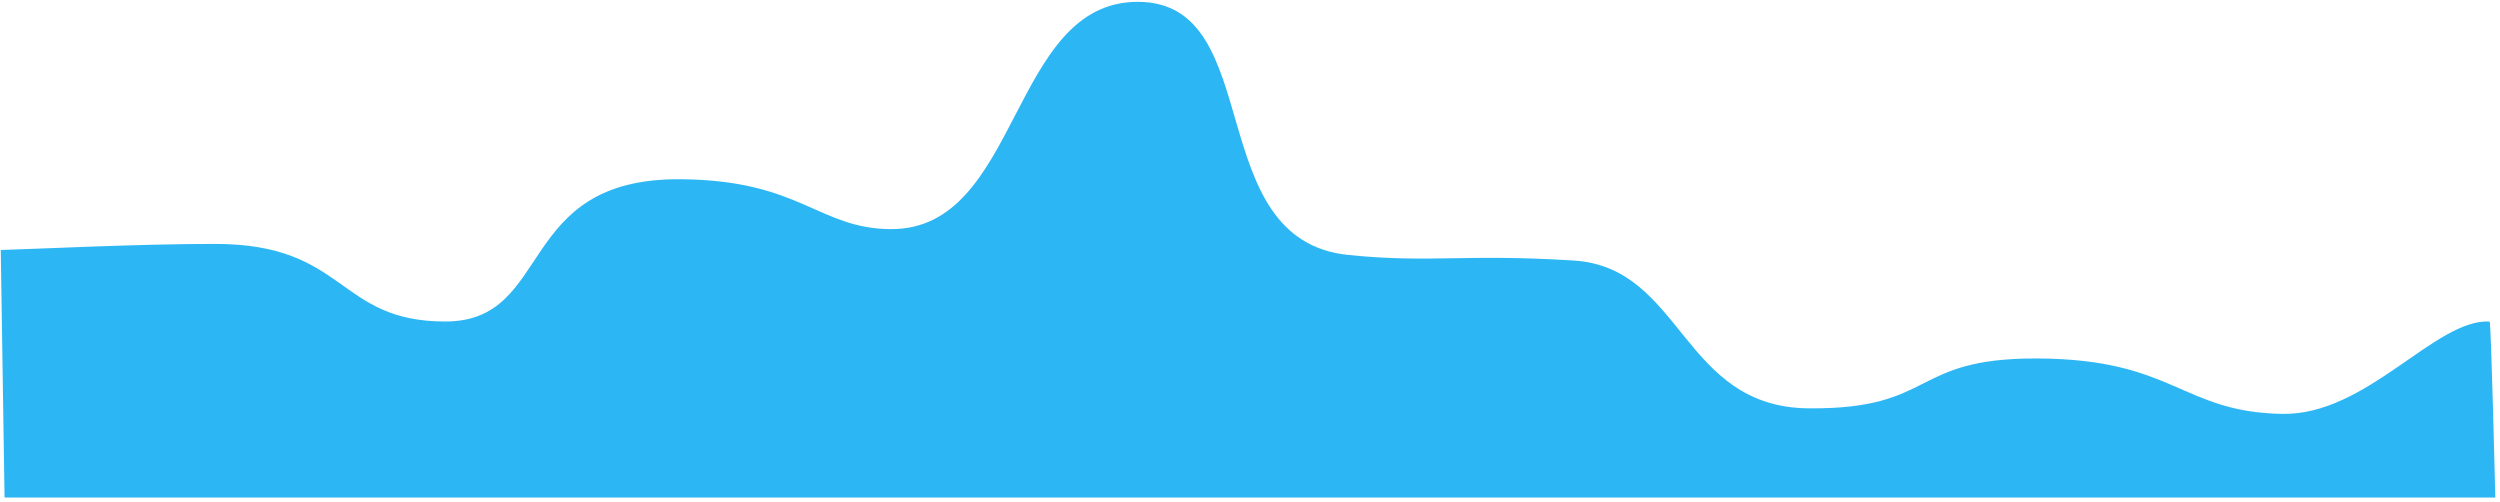
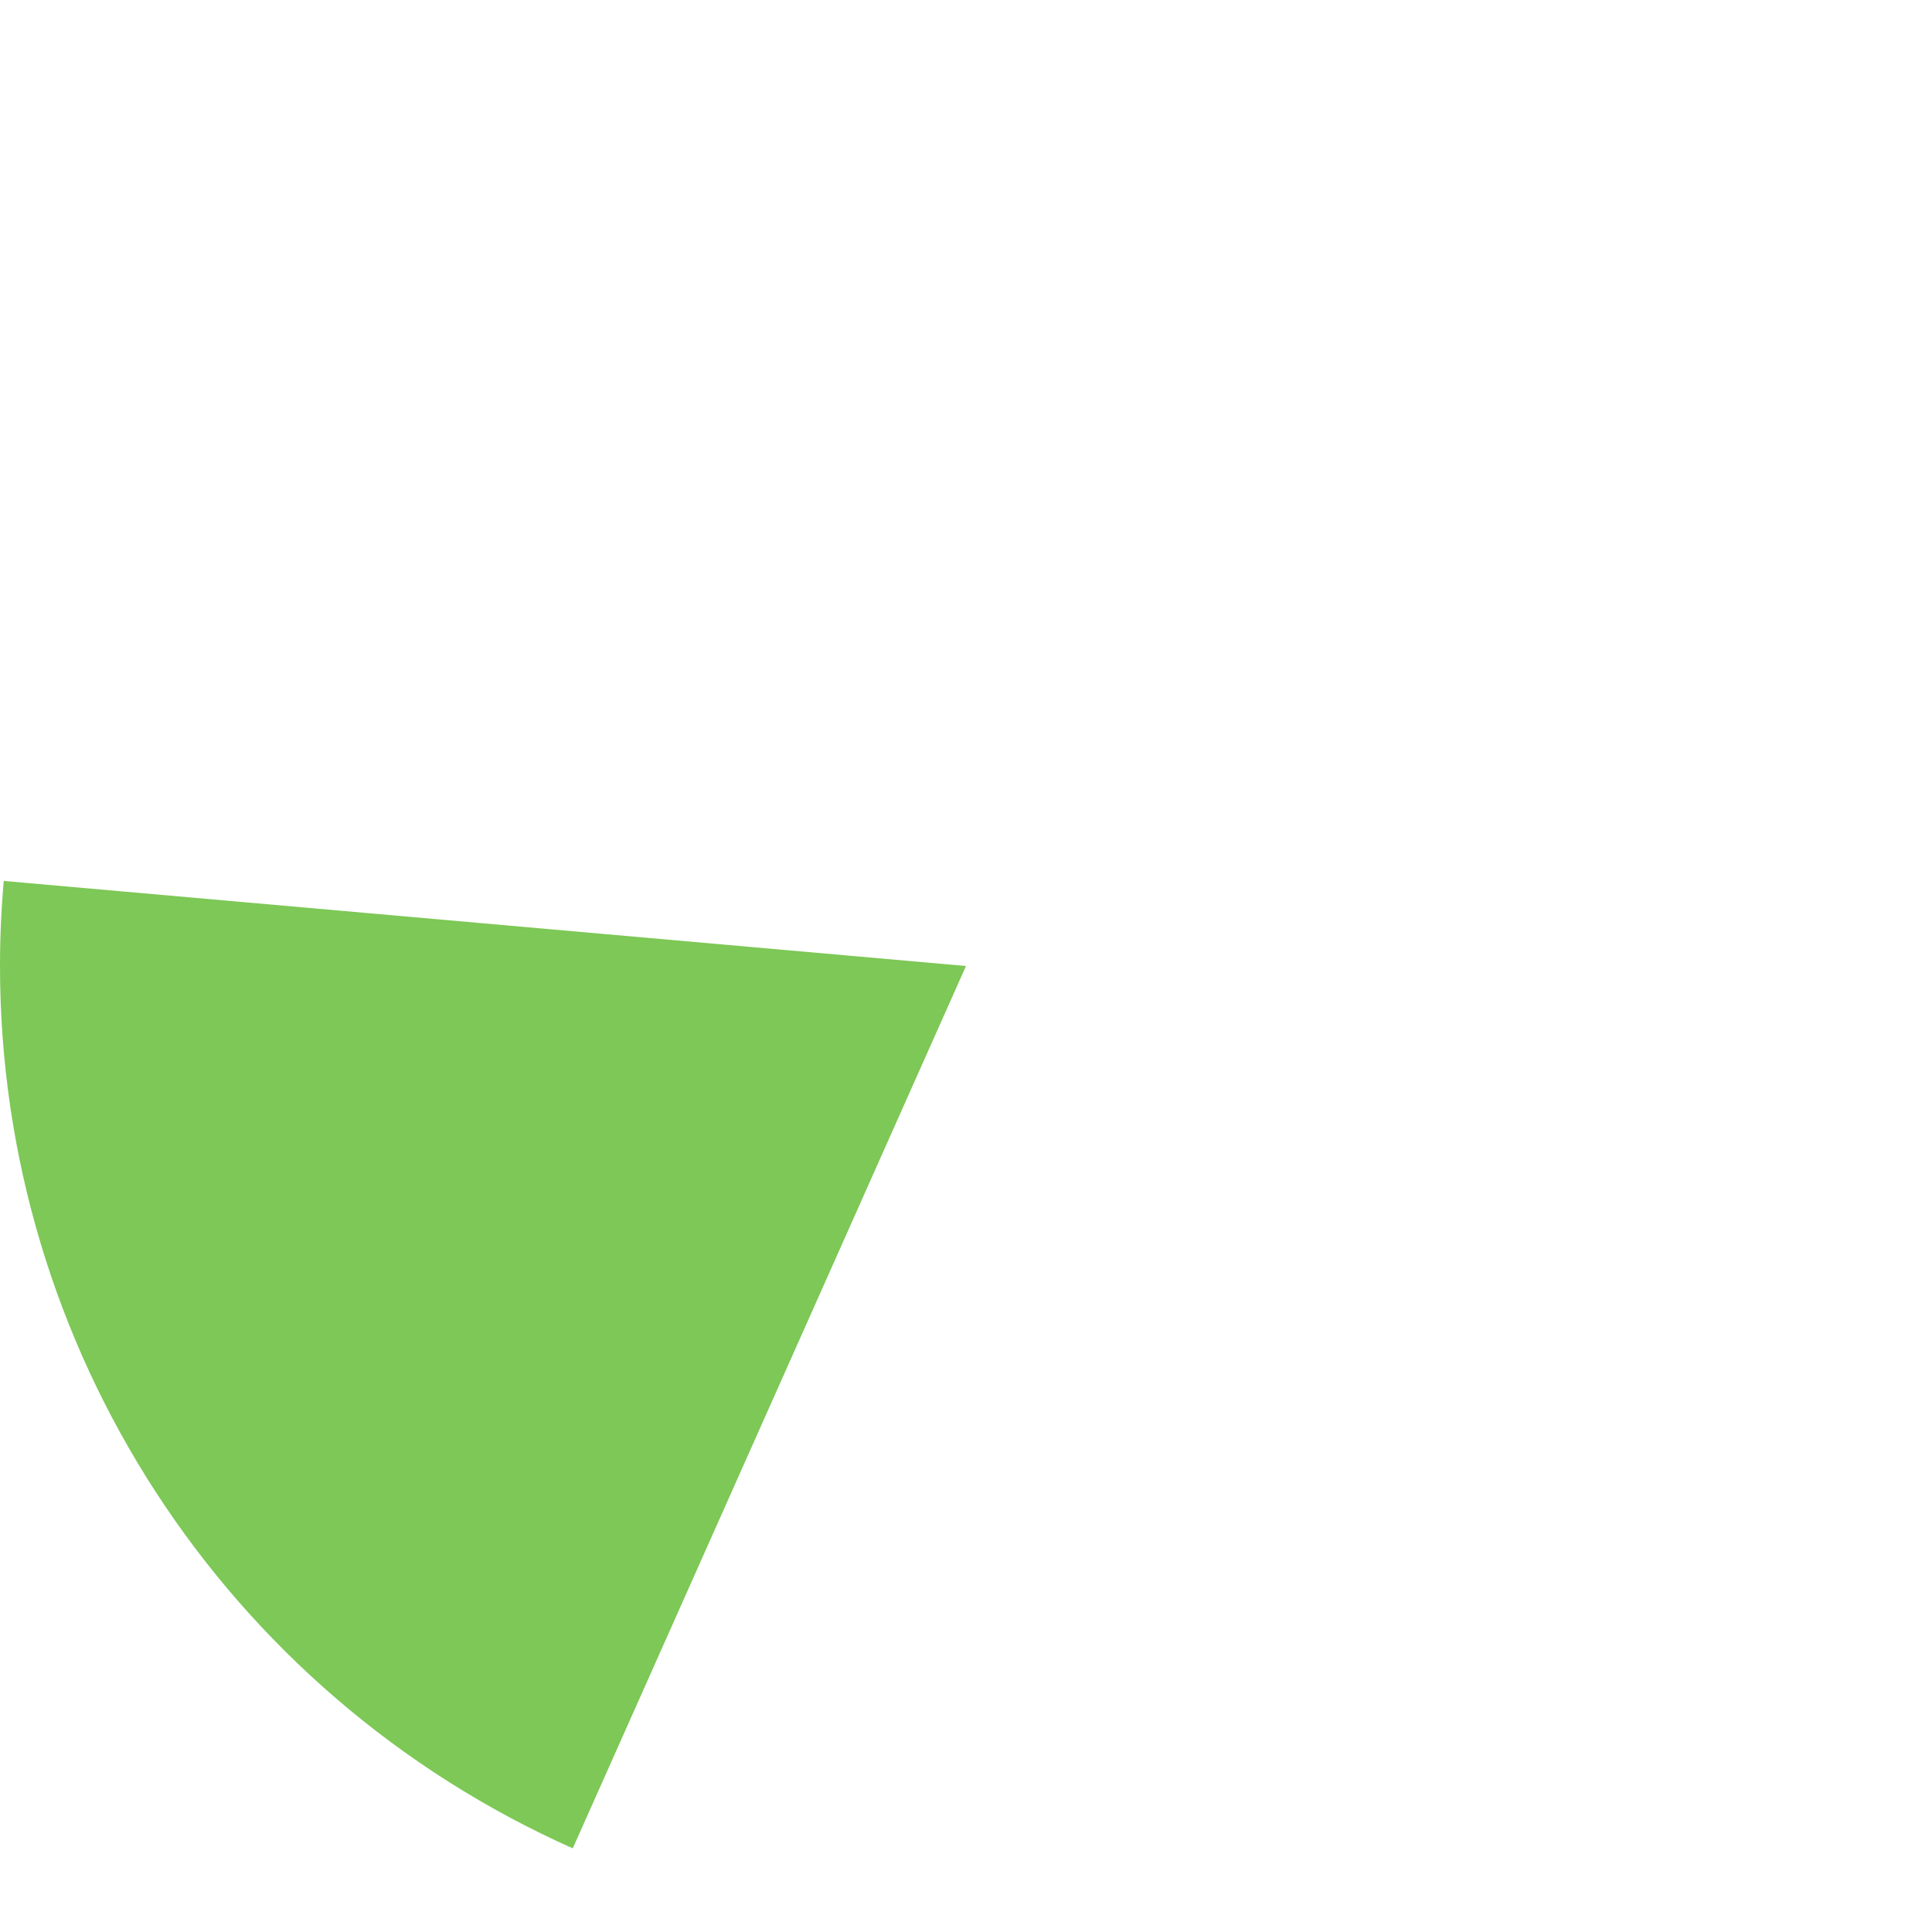
- <svg xmlns="http://www.w3.org/2000/svg" version="1.1" width="902px" height="181px">
-   <g transform="matrix(1 0 0 1 -823 -3071 )">
-     <path d="M 900.315 179.5  L 1.643 179.5  C 1.643 179.5  0.274 89.8  0.274 90.2  C 13.584 89.822  49.784 88  77.594 88  C 125.291 88  121.411 116  160.665 116  C 199.918 116  185.578 64.206  245.561 64.667  C 288.922 65  295.238 82.482  321.329 82.667  C 368.342 83  364.234 0.333  410.79 0.667  C 457.347 1  433.192 86.604  486.558 92  C 516.226 95  528.322 91.5  567.803 94  C 607.285 96.5  606.6 147  652.7 147.333  C 698.8 147.667  688.909 129.191  734.858 129.333  C 784.509 129.487  786.892 148.667  823.406 149.333  C 854.02 149.892  878.543 115  898.261 116  C 898.809 116.6  900.315 179.5  900.315 179.5  Z " fill-rule="nonzero" fill="#2db6f4" stroke="none" transform="matrix(1 0 0 1 823 3071 )" />
+ <svg xmlns="http://www.w3.org/2000/svg" version="1.1" width="160px" height="160px">
+   <g transform="matrix(1 0 0 1 -1060 -2678 )">
+     <path d="M 1060.311 2750.956  L 1140 2758  L 1107.434 2831.072  C 1078.584 2818.214  1060 2789.586  1060 2758  C 1060 2755.649  1060.104 2753.298  1060.311 2750.956  Z " fill-rule="nonzero" fill="#7dc856" stroke="none" />
  </g>
</svg>
